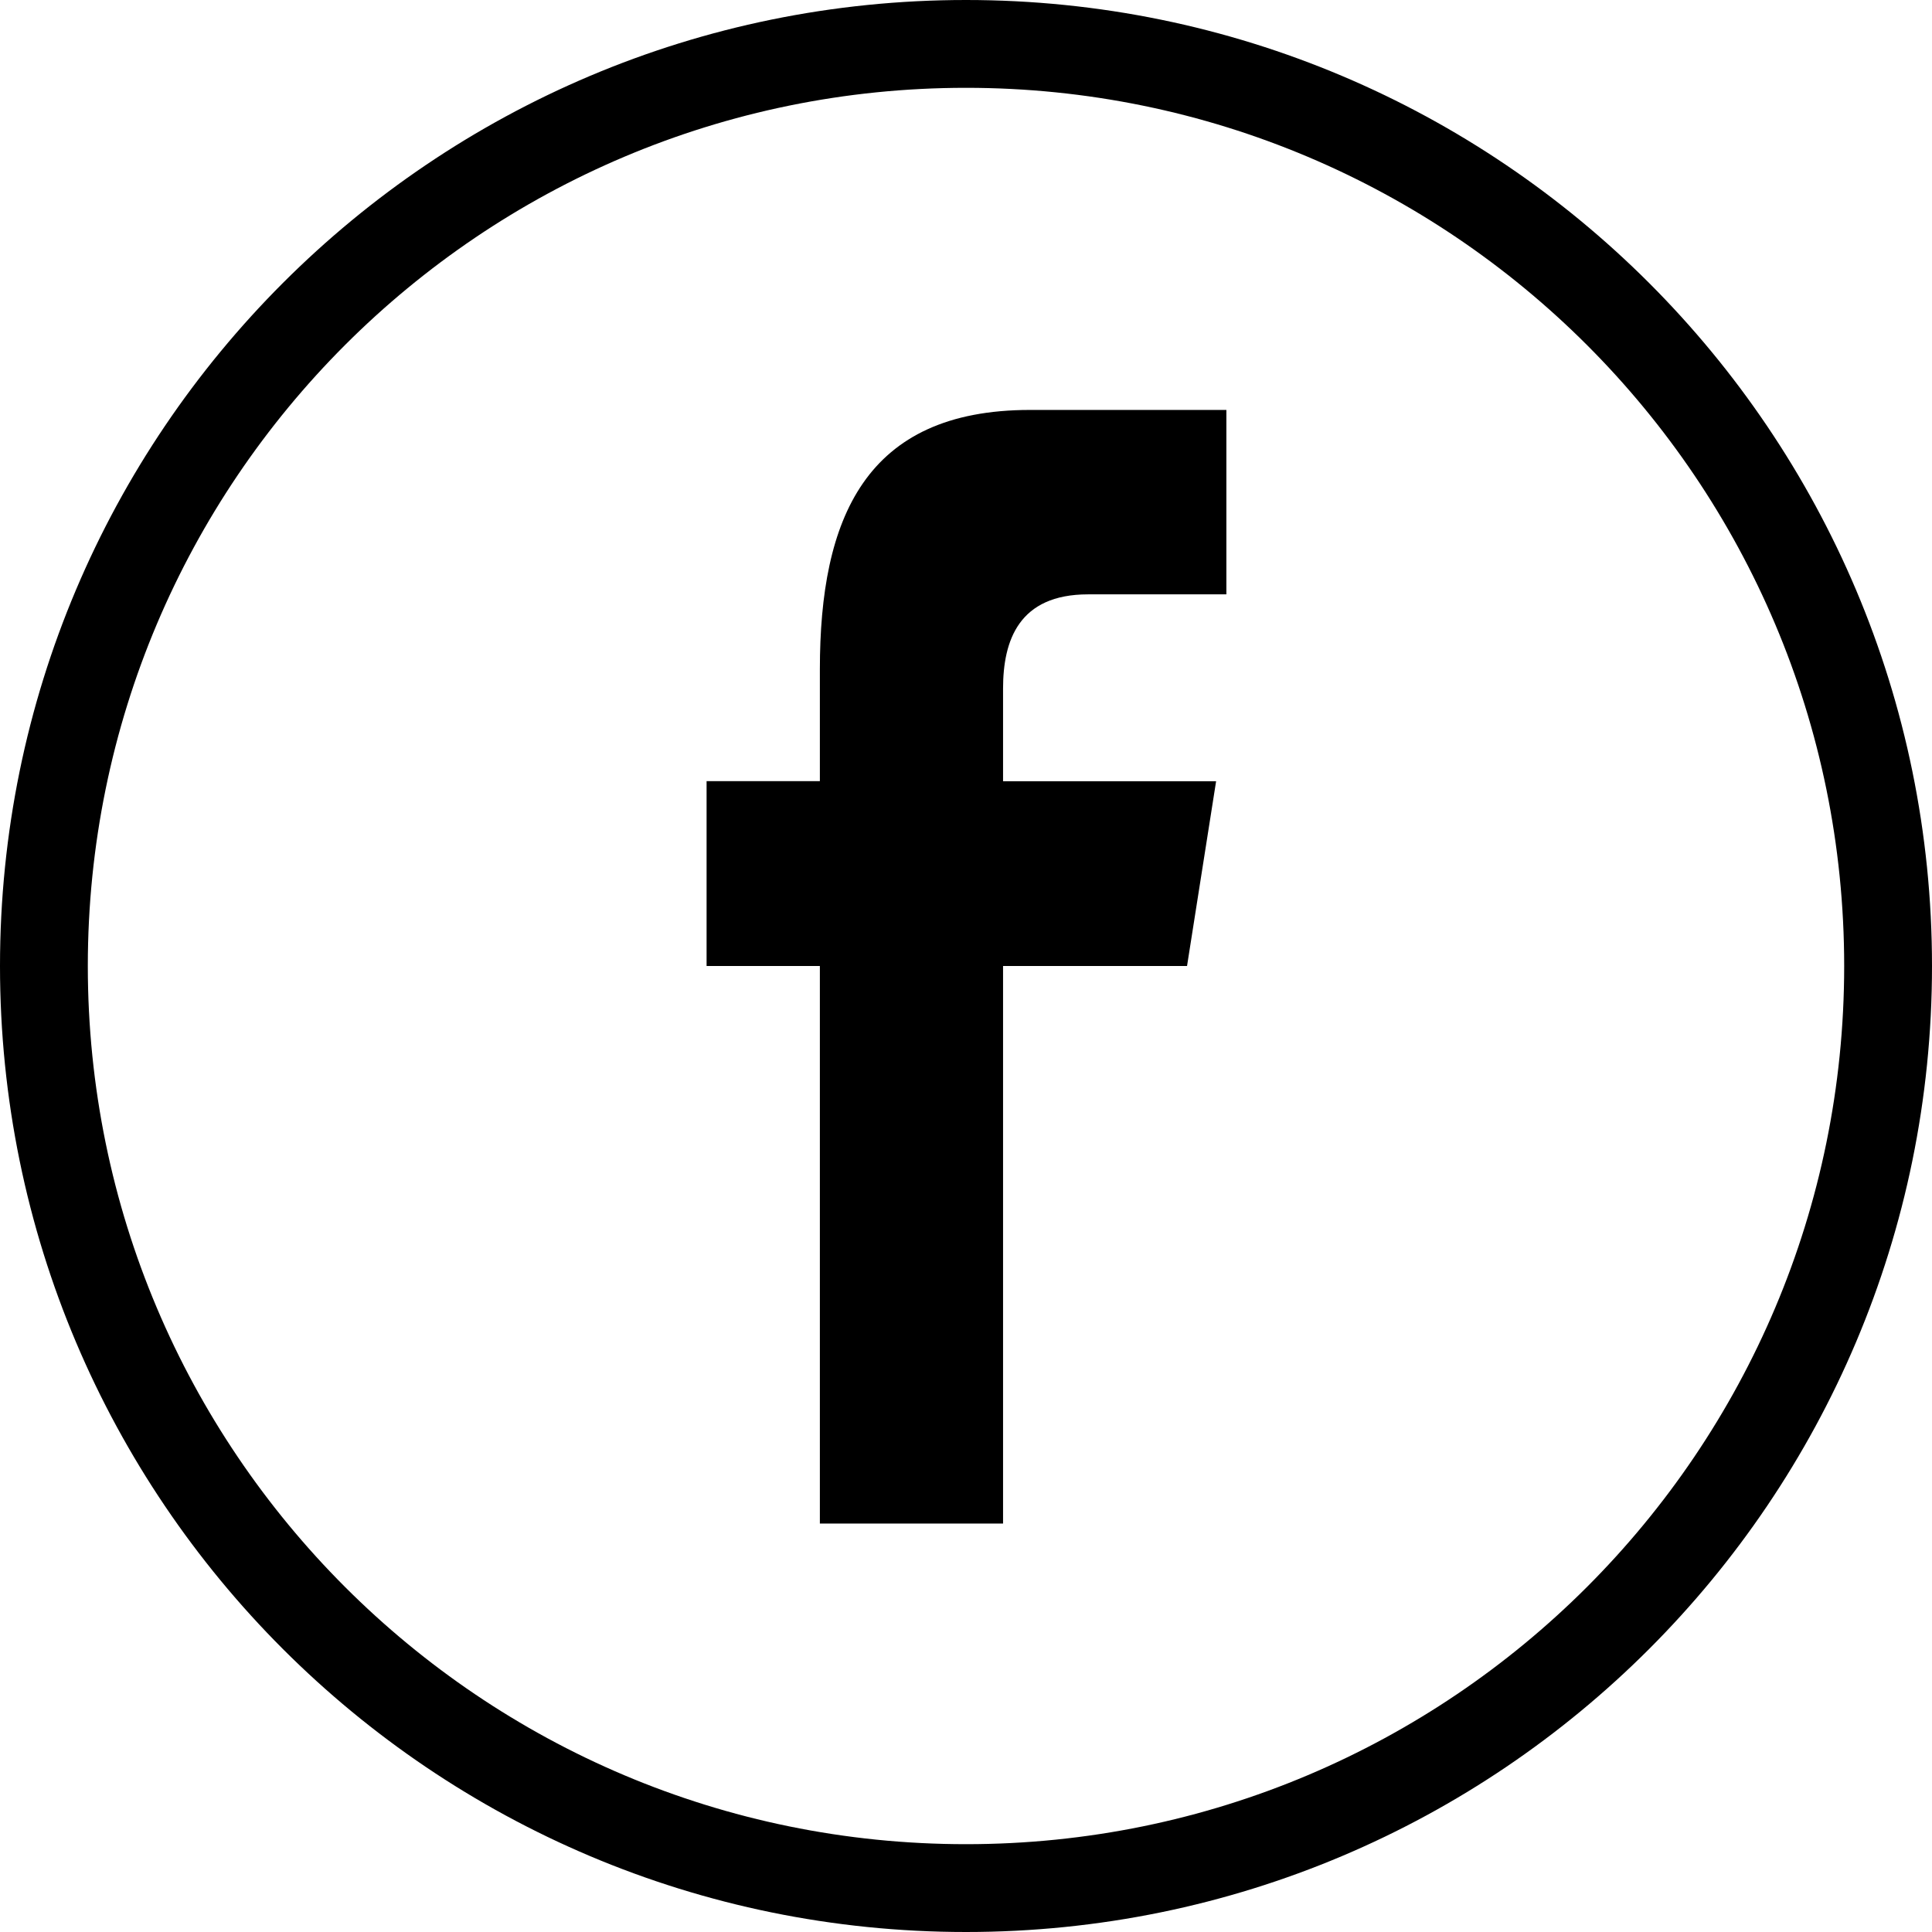
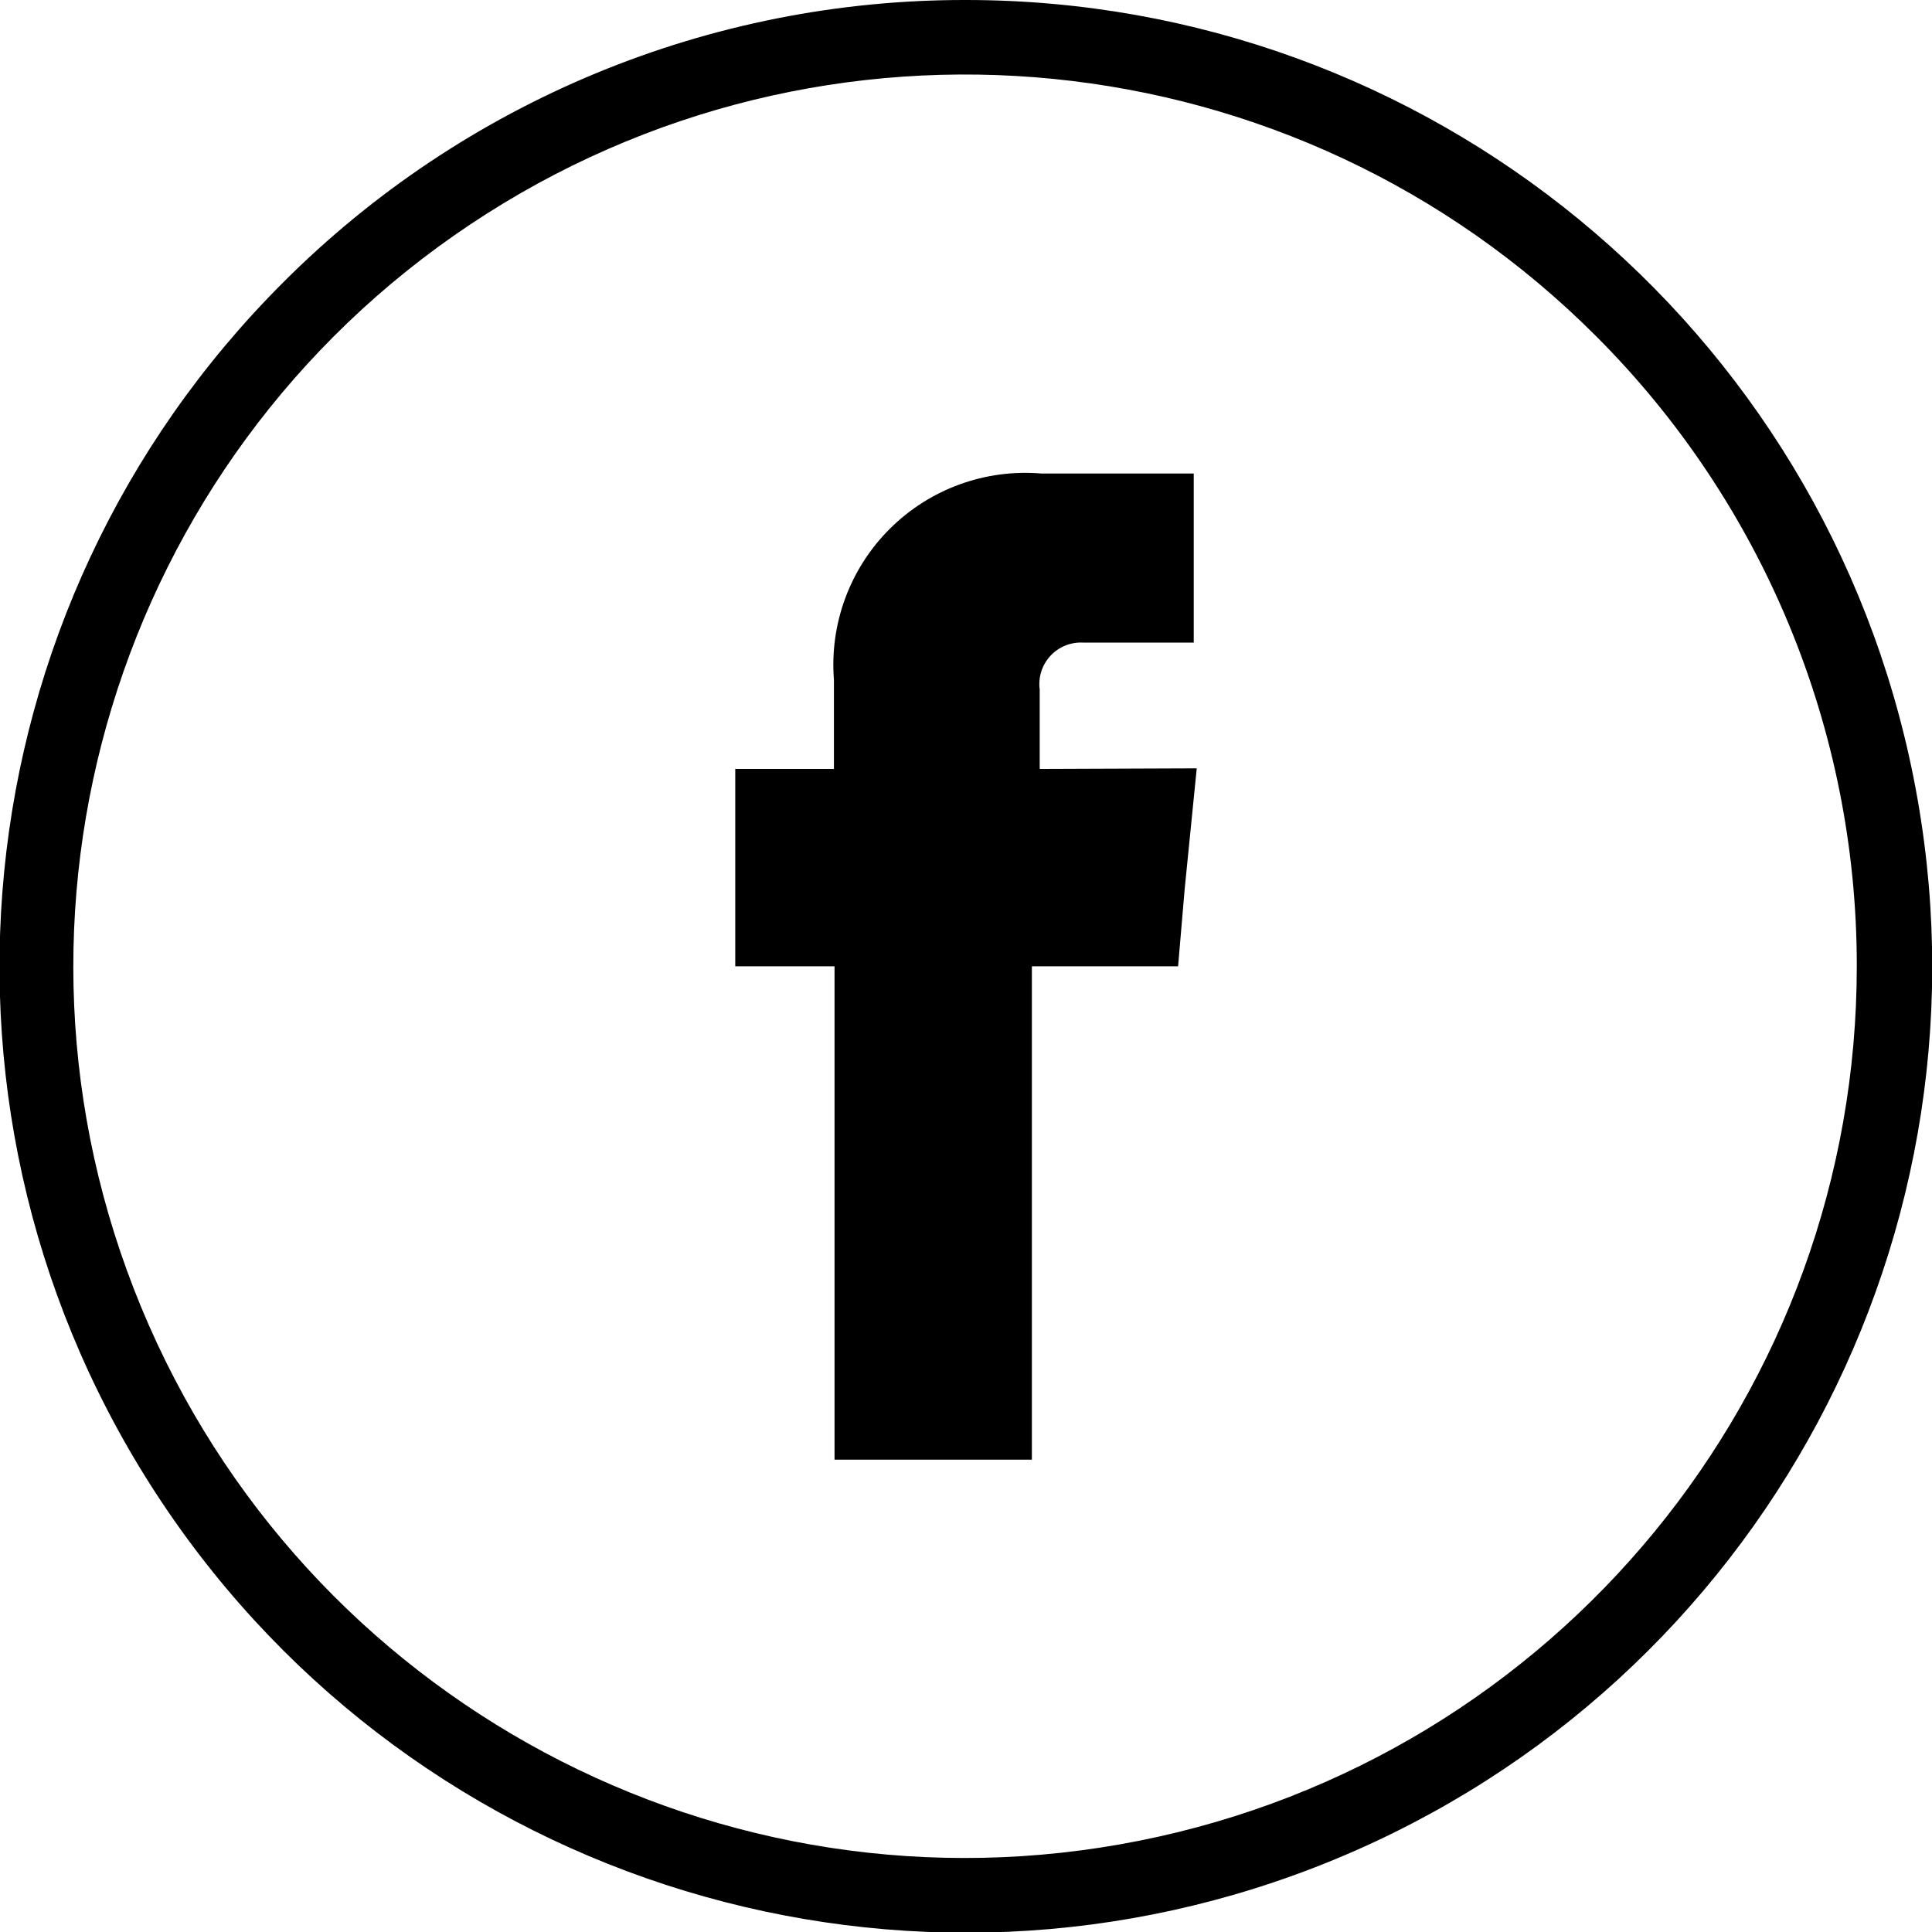
- <svg xmlns="http://www.w3.org/2000/svg" version="1.1" id="Capa_1" x="0px" y="0px" width="612px" height="612px" viewBox="0 0 612 612" style="enable-background:new 0 0 612 612;" xml:space="preserve">
-   <g>
-     <g>
-       <path d="M612,306C612,137.004,474.995,0,306,0C137.004,0,0,137.004,0,306c0,168.995,137.004,306,306,306    C474.995,612,612,474.995,612,306z M27.818,306C27.818,152.36,152.36,27.818,306,27.818S584.182,152.36,584.182,306    S459.64,584.182,306,584.182S27.818,459.64,27.818,306z" />
-       <path d="M317.739,482.617V306h58.279l9.208-58.529h-67.487v-29.348c0-15.272,5.007-29.849,26.928-29.849h43.813v-58.418h-62.201    c-52.298,0-66.569,34.438-66.569,82.175v35.413h-35.885V306h35.885v176.617H317.739L317.739,482.617z" />
+ <svg xmlns="http://www.w3.org/2000/svg" viewBox="0 0 32.11 32.11">
+   <defs>
+     <style>.cls-1{fill-rule:evenodd;}</style>
+   </defs>
+   <g id="Layer_2" data-name="Layer 2">
+     <g id="Footer">
+       <path d="M16.06,0A16.06,16.06,0,1,1,4.7,4.7,16,16,0,0,1,16.06,0ZM26.53,5.59a14.82,14.82,0,1,0,4.33,10.46A14.79,14.79,0,0,0,26.53,5.59Z" />
+       <path class="cls-1" d="M17.28,12.78V11.46a.69.69,0,0,1,.72-.78h1.84V7.87H17.31a3.19,3.19,0,0,0-3.45,3.43v1.48H12.22v3.28h1.65v8.2h3.28v-8.2h2.43l.11-1.29.2-2Z" />
    </g>
  </g>
-   <g>
- </g>
-   <g>
- </g>
-   <g>
- </g>
-   <g>
- </g>
-   <g>
- </g>
-   <g>
- </g>
-   <g>
- </g>
-   <g>
- </g>
-   <g>
- </g>
-   <g>
- </g>
-   <g>
- </g>
-   <g>
- </g>
-   <g>
- </g>
-   <g>
- </g>
-   <g>
- </g>
</svg>
